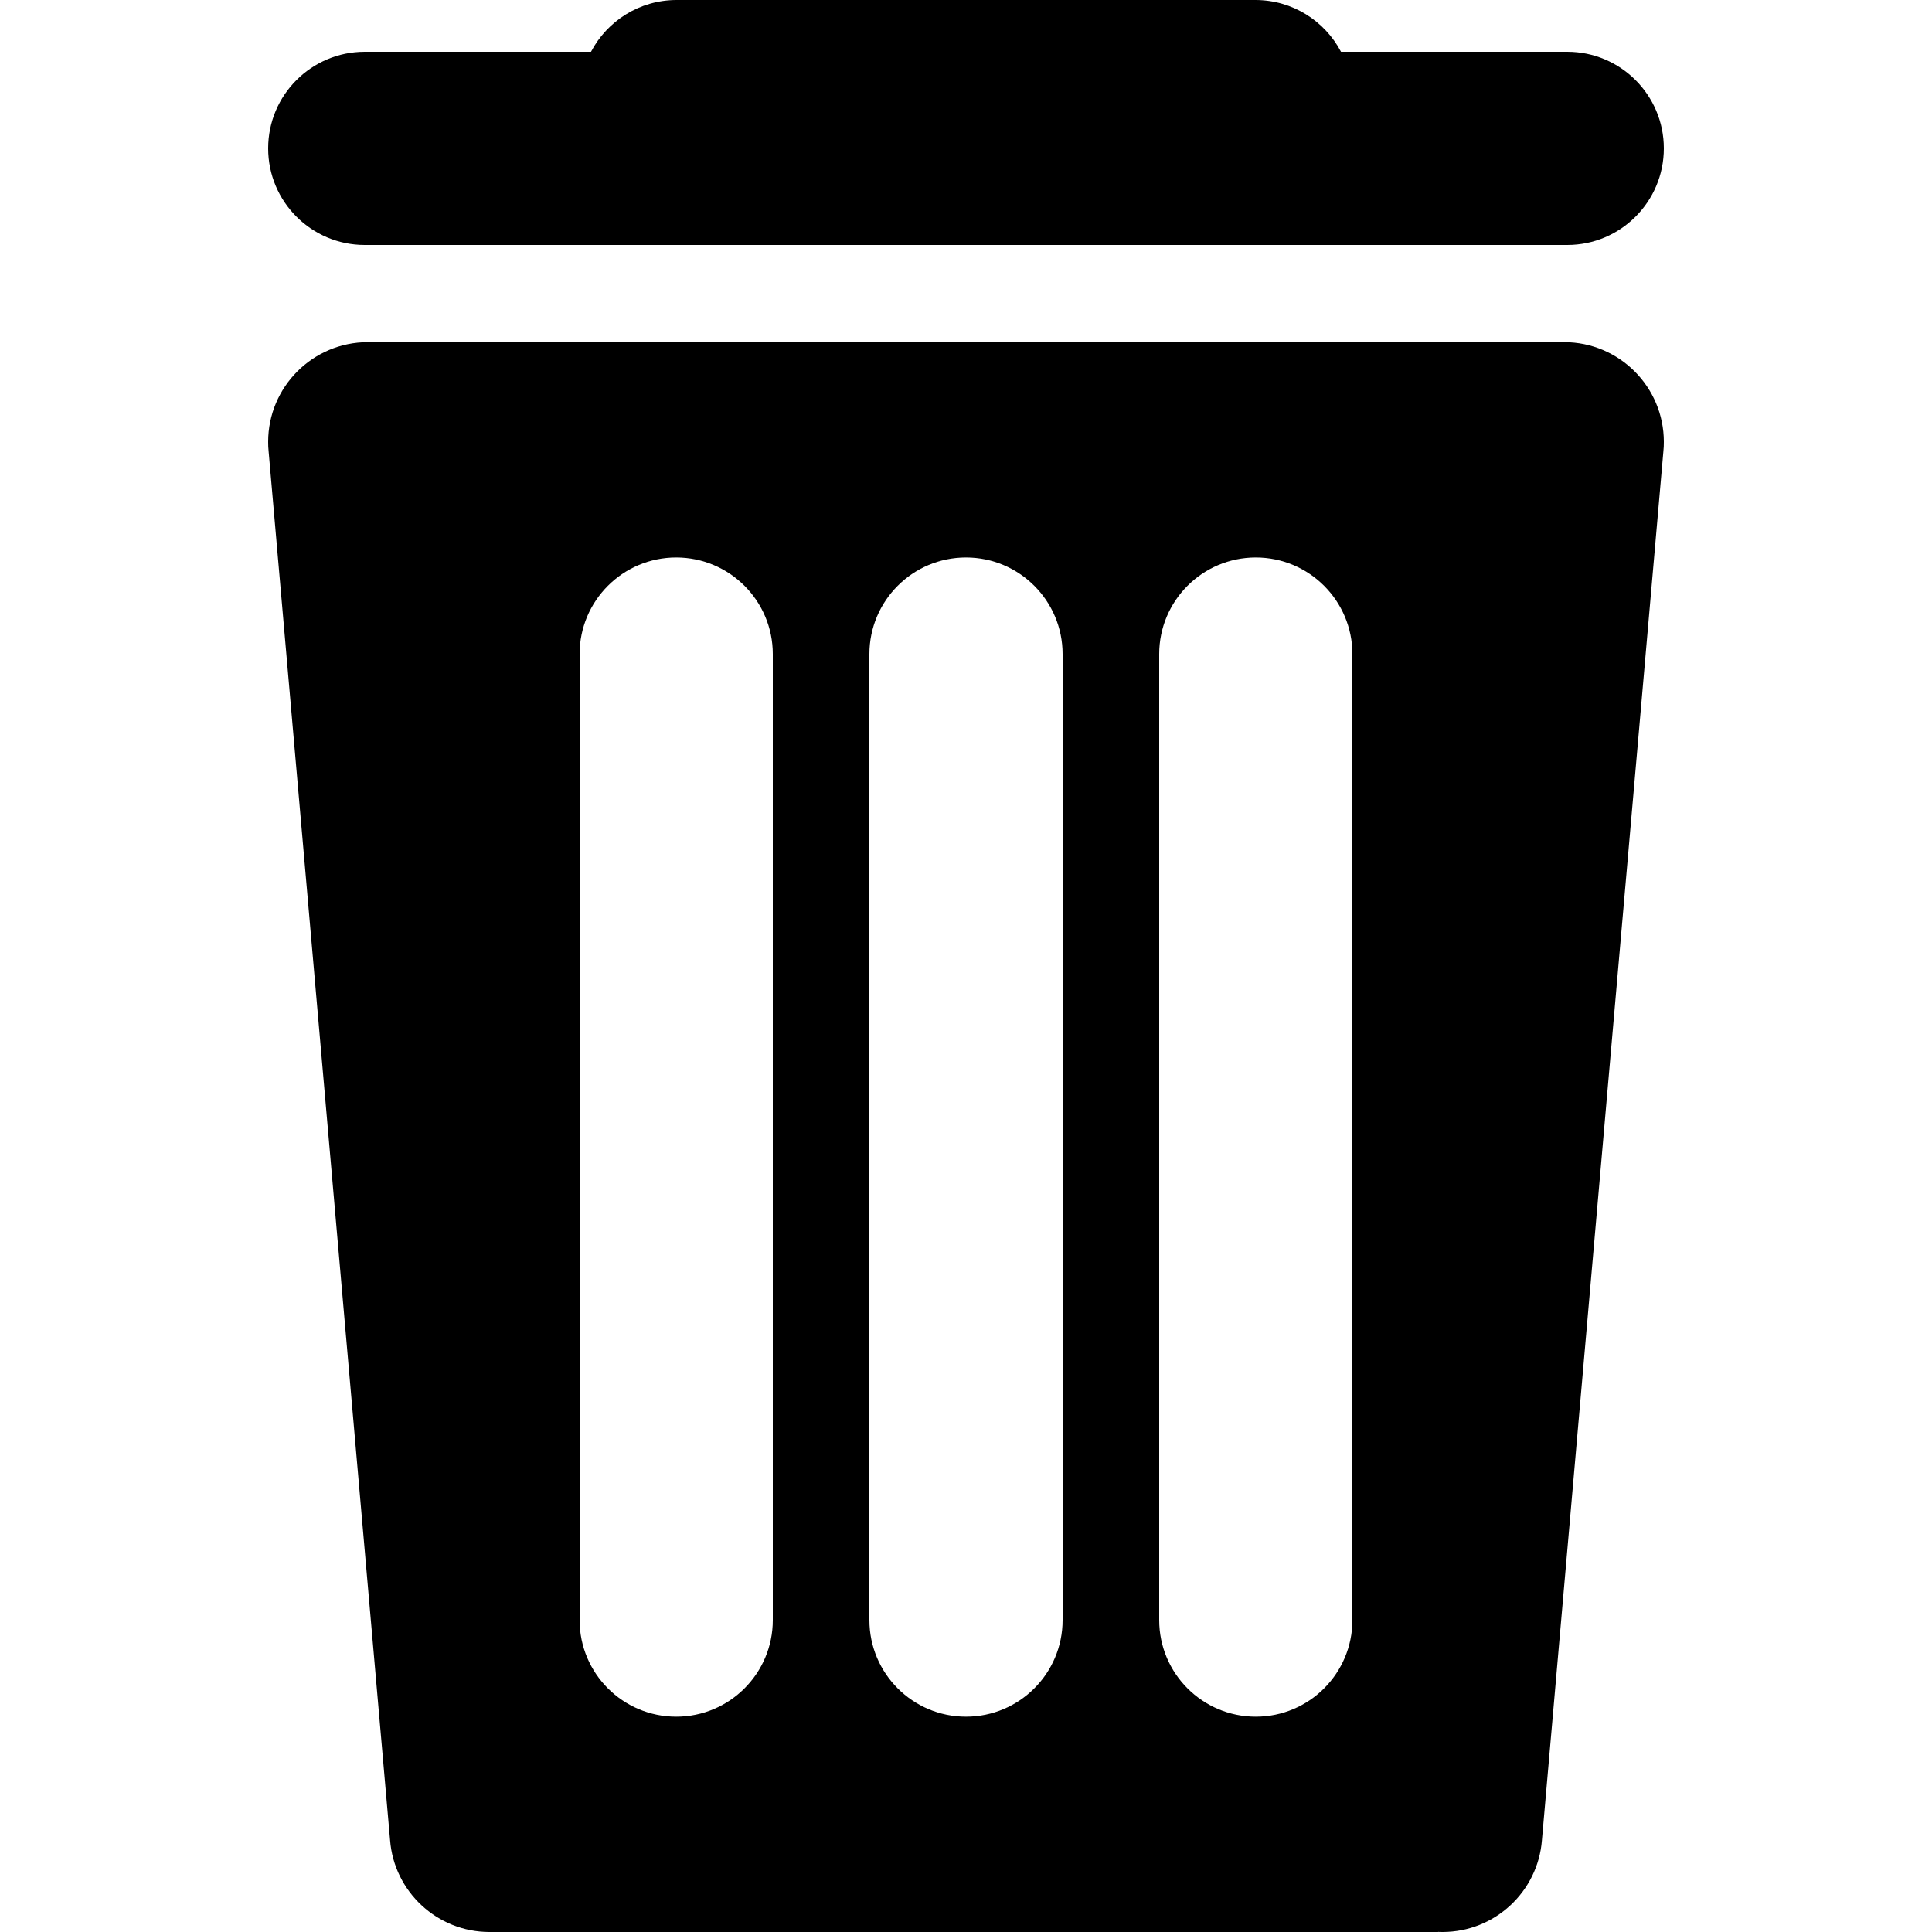
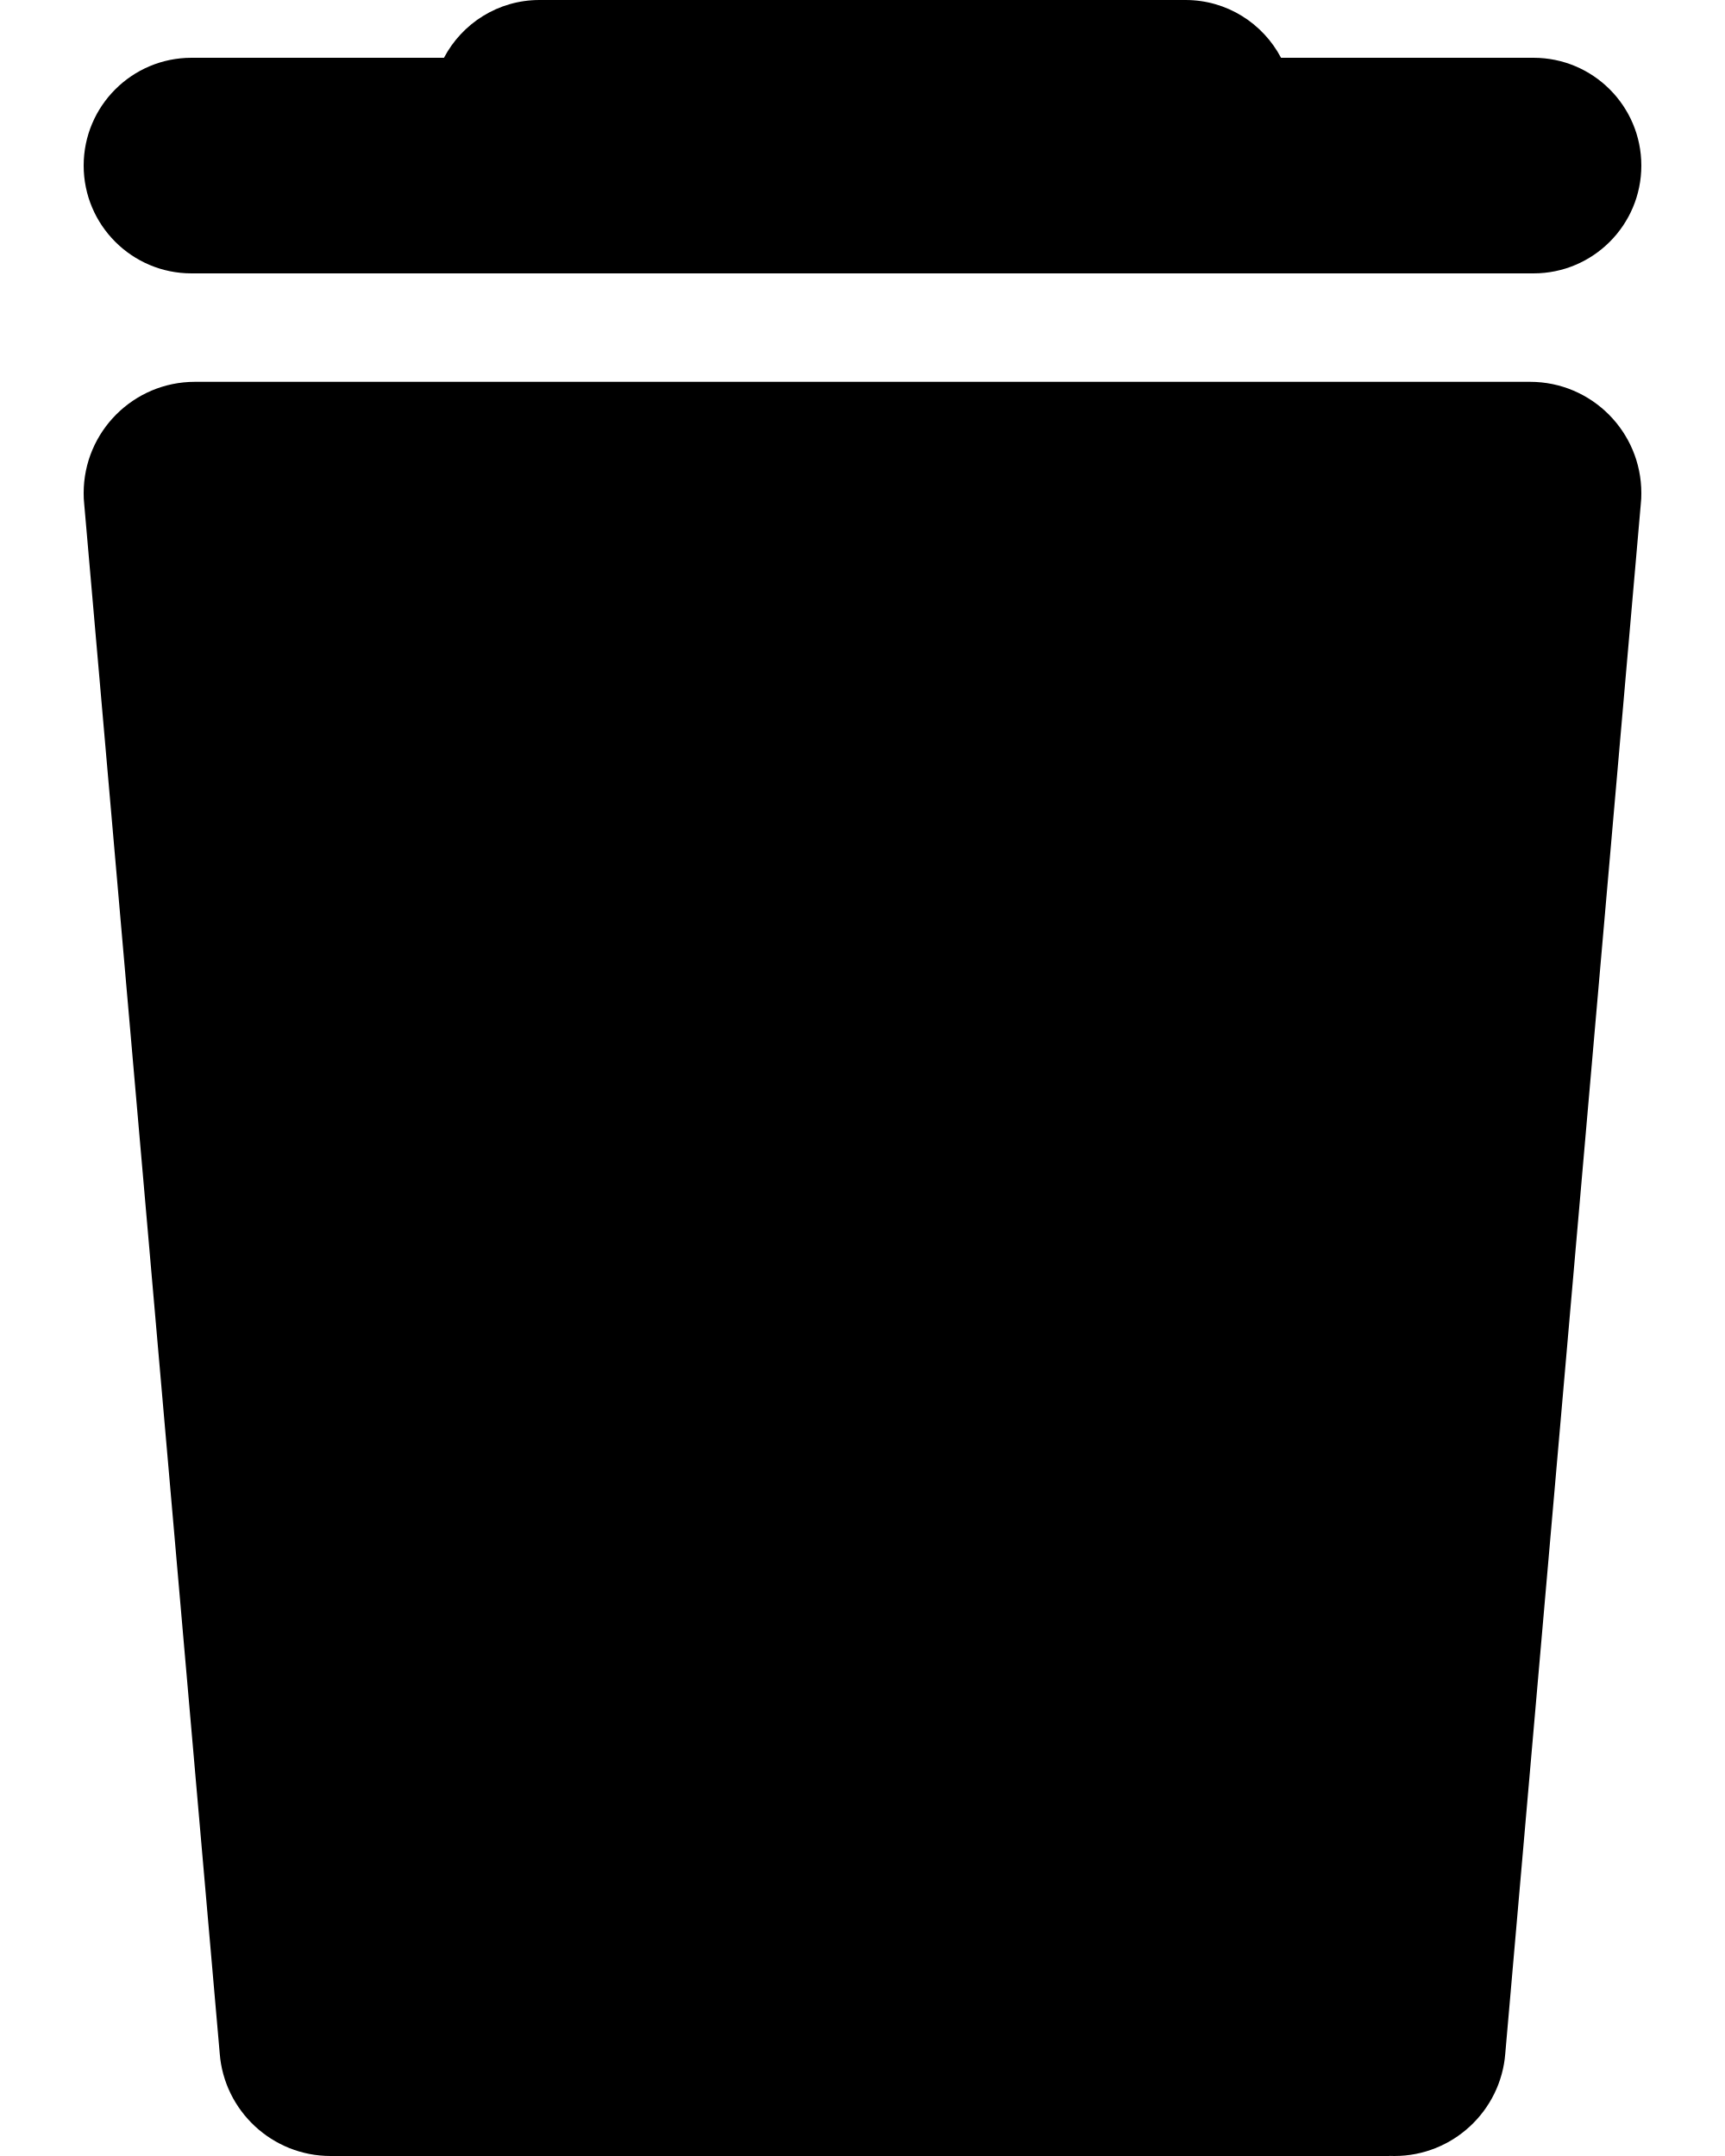
- <svg xmlns="http://www.w3.org/2000/svg" width="100%" height="100%" viewBox="0 0 20 20" version="1.1" xml:space="preserve" style="fill-rule:evenodd;clip-rule:evenodd;stroke-linejoin:round;stroke-miterlimit:1.414;">
-   <g id="thick-alt">
-     <path d="M6.118,0.536c0.168,-0.319 0.502,-0.536 0.886,-0.536l5.992,0c0.384,0 0.718,0.217 0.886,0.536l2.342,0c0.552,0 1,0.448 1,1c0,0.552 -0.448,1 -1,1c0,0 -12.448,0 -12.448,0c-0.552,0 -1,-0.448 -1,-1c0,-0.552 0.448,-1 1,-1l2.342,0Z" />
-     <path d="M14.887,20l-9.82,0l0,0c-0.542,0 -0.988,-0.419 -1.029,-0.951l-1.257,-14.374c-0.004,-0.033 -0.005,-0.067 -0.005,-0.101c0,-0.569 0.462,-1.032 1.032,-1.032l0,0l12.384,0l0,0c0.57,0 1.032,0.463 1.032,1.032c0,0.034 -0.001,0.068 -0.005,0.101l-1.257,14.374c-0.041,0.532 -0.487,0.951 -1.029,0.951c-0.016,0 -0.031,0 -0.046,-0.001l0,0.001Zm-8.887,-13.229c0,-0.552 0.448,-1 1,-1c0.552,0 1,0.448 1,1l0,10c0,0.552 -0.448,1 -1,1c-0.552,0 -1,-0.448 -1,-1l0,-10Zm3,0c0,-0.552 0.448,-1 1,-1c0.552,0 1,0.448 1,1l0,10c0,0.552 -0.448,1 -1,1c-0.552,0 -1,-0.448 -1,-1l0,-10Zm3,0c0,-0.552 0.448,-1 1,-1c0.552,0 1,0.448 1,1l0,10c0,0.552 -0.448,1 -1,1c-0.552,0 -1,-0.448 -1,-1l0,-10Z" />
+ <svg xmlns="http://www.w3.org/2000/svg" width="100%" height="100%" viewBox="0 0 16 20" version="1.1" xml:space="preserve" style="fill-rule:evenodd;clip-rule:evenodd;stroke-linejoin:round;stroke-miterlimit:1.414;">
+   <g id="thick">
+     <path d="M4.118,0.536c0.168,-0.319 0.502,-0.536 0.886,-0.536l5.992,0c0.384,0 0.718,0.217 0.886,0.536l2.342,0c0.552,0 1,0.448 1,1c0,0.552 -0.448,1 -1,1c0,0 -12.448,0 -12.448,0c-0.552,0 -1,-0.448 -1,-1c0,-0.552 0.448,-1 1,-1l2.342,0Z" />
+     <path d="M12.887,20l-9.82,0l0,0c-0.542,0 -0.988,-0.419 -1.029,-0.951l-1.257,-14.374c-0.004,-0.033 -0.005,-0.067 -0.005,-0.101c0,-0.569 0.462,-1.032 1.032,-1.032l0,0l12.384,0l0,0c0.57,0 1.032,0.463 1.032,1.032c0,0.034 -0.001,0.068 -0.005,0.101l-1.257,14.374c-0.041,0.532 -0.487,0.951 -1.029,0.951c-0.016,0 -0.031,0 -0.046,-0.001l0,0.001Z" />
  </g>
</svg>
